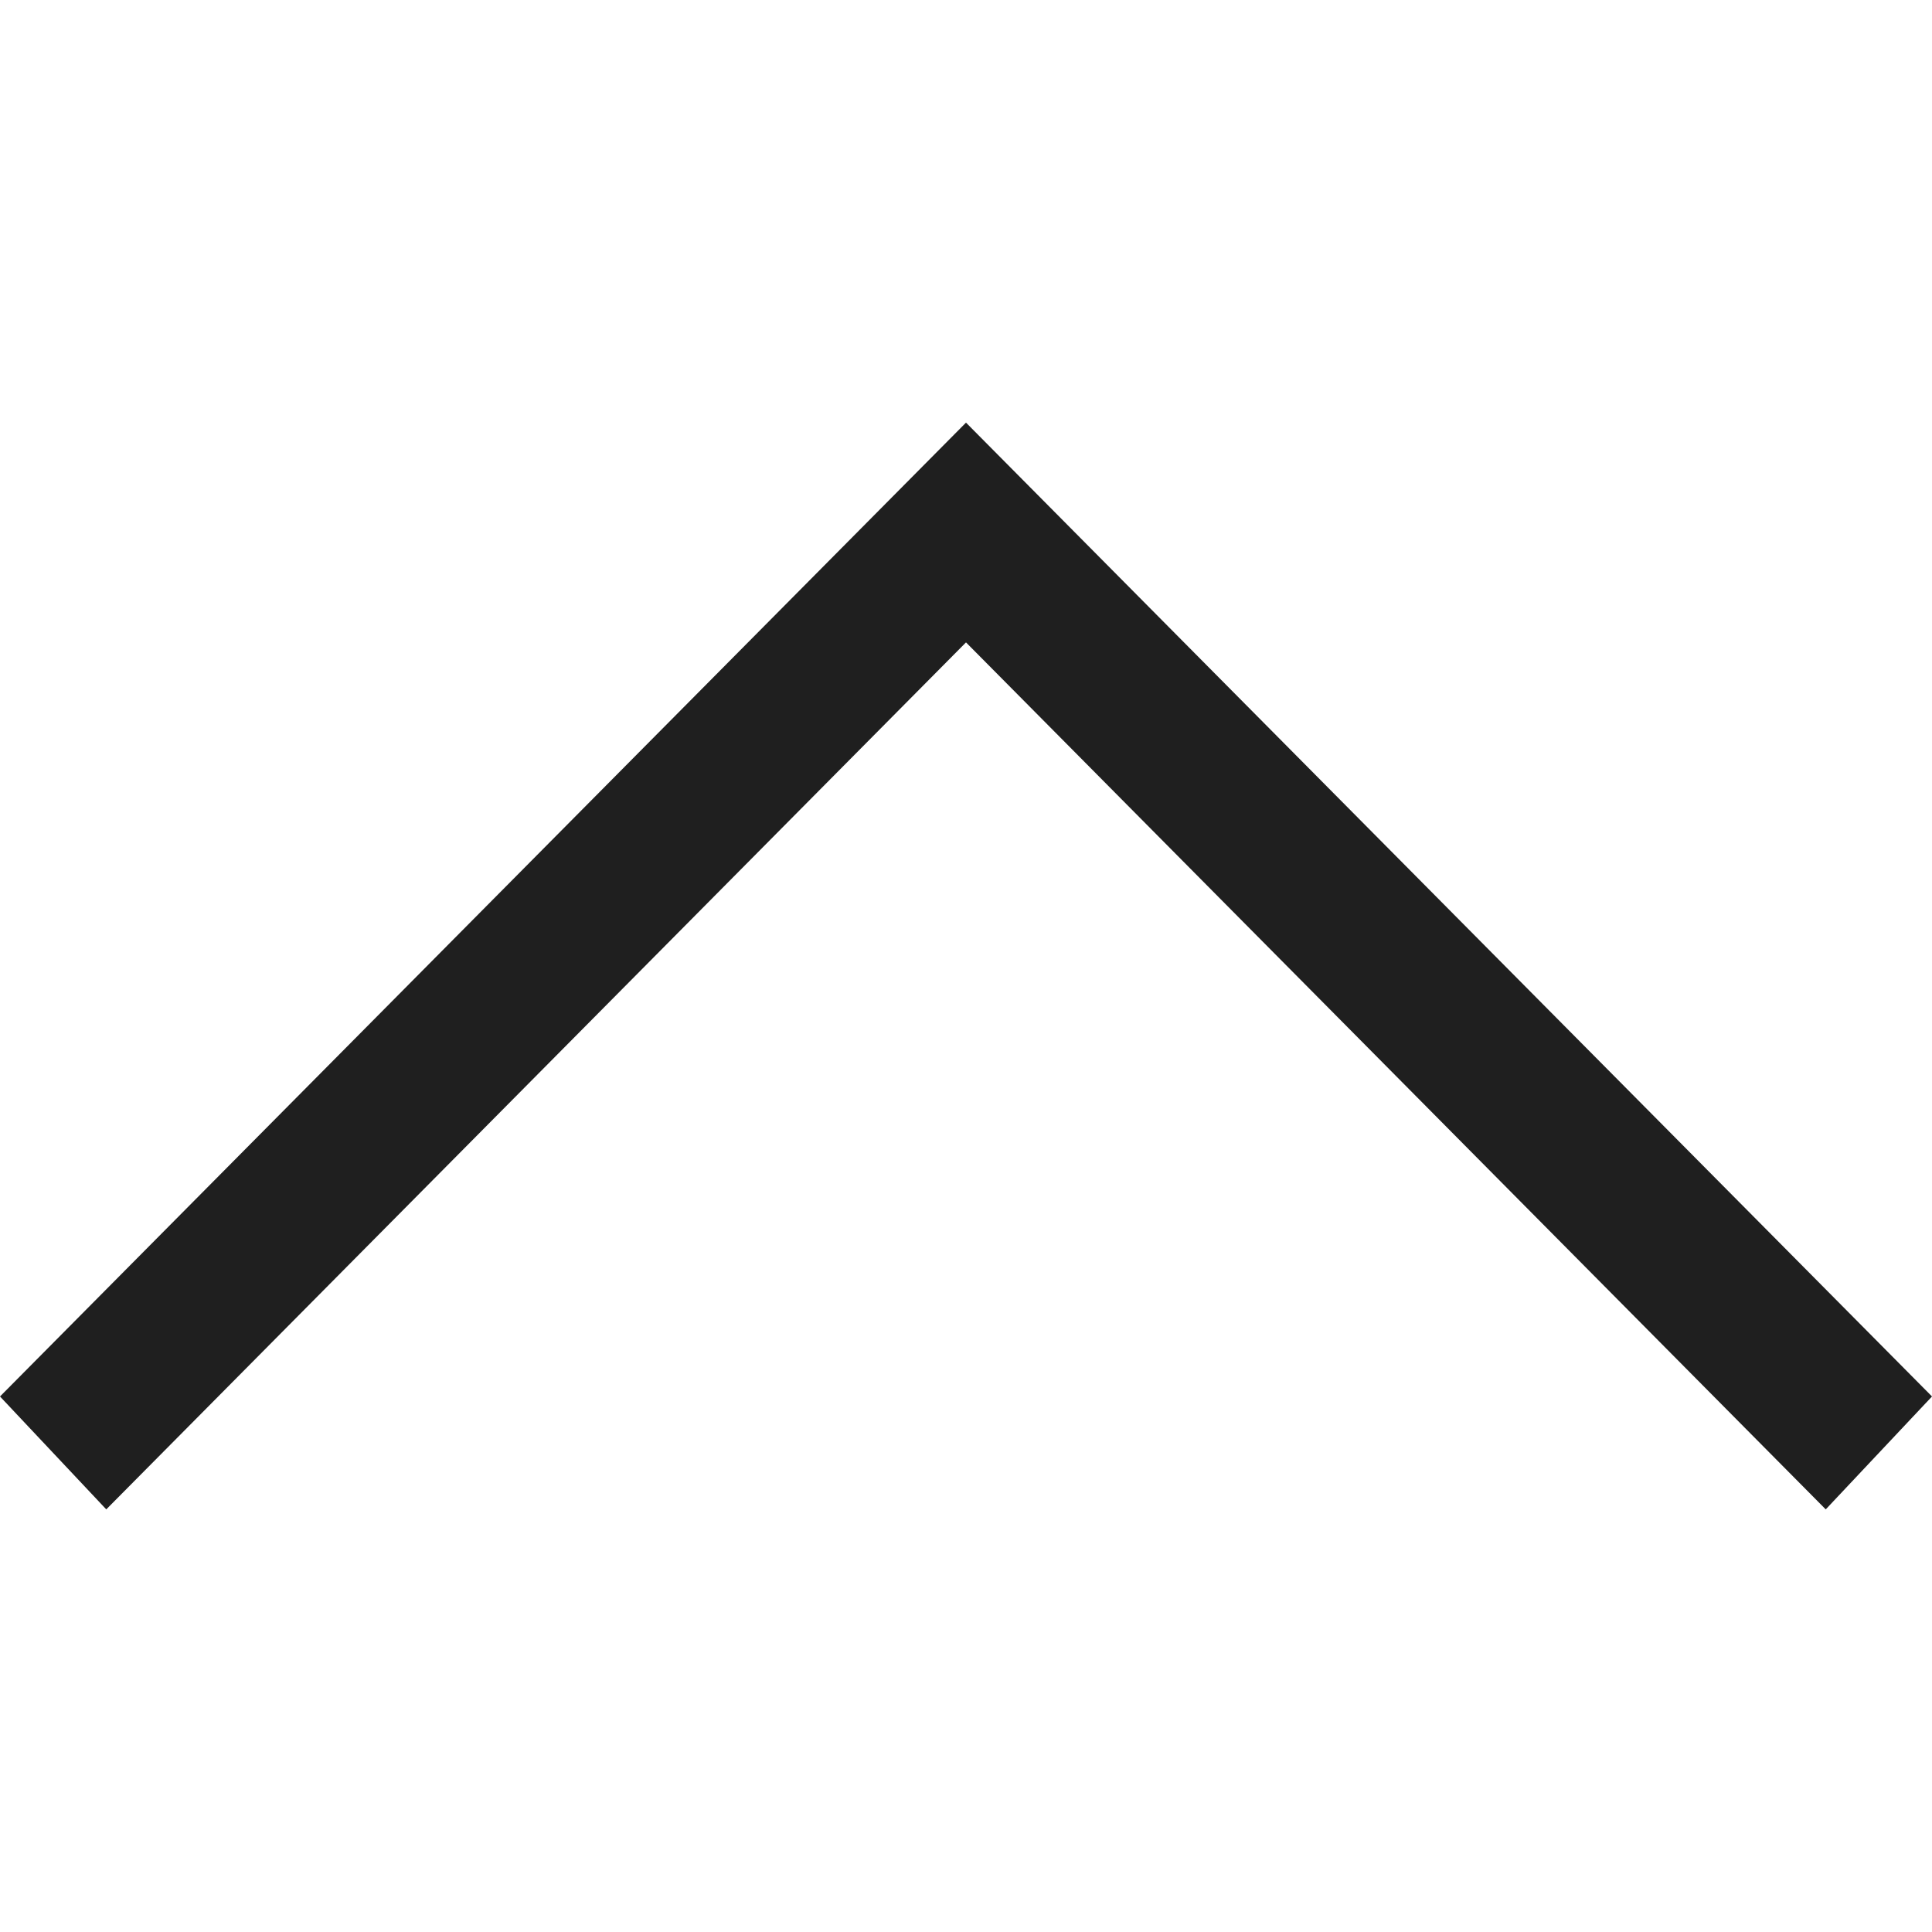
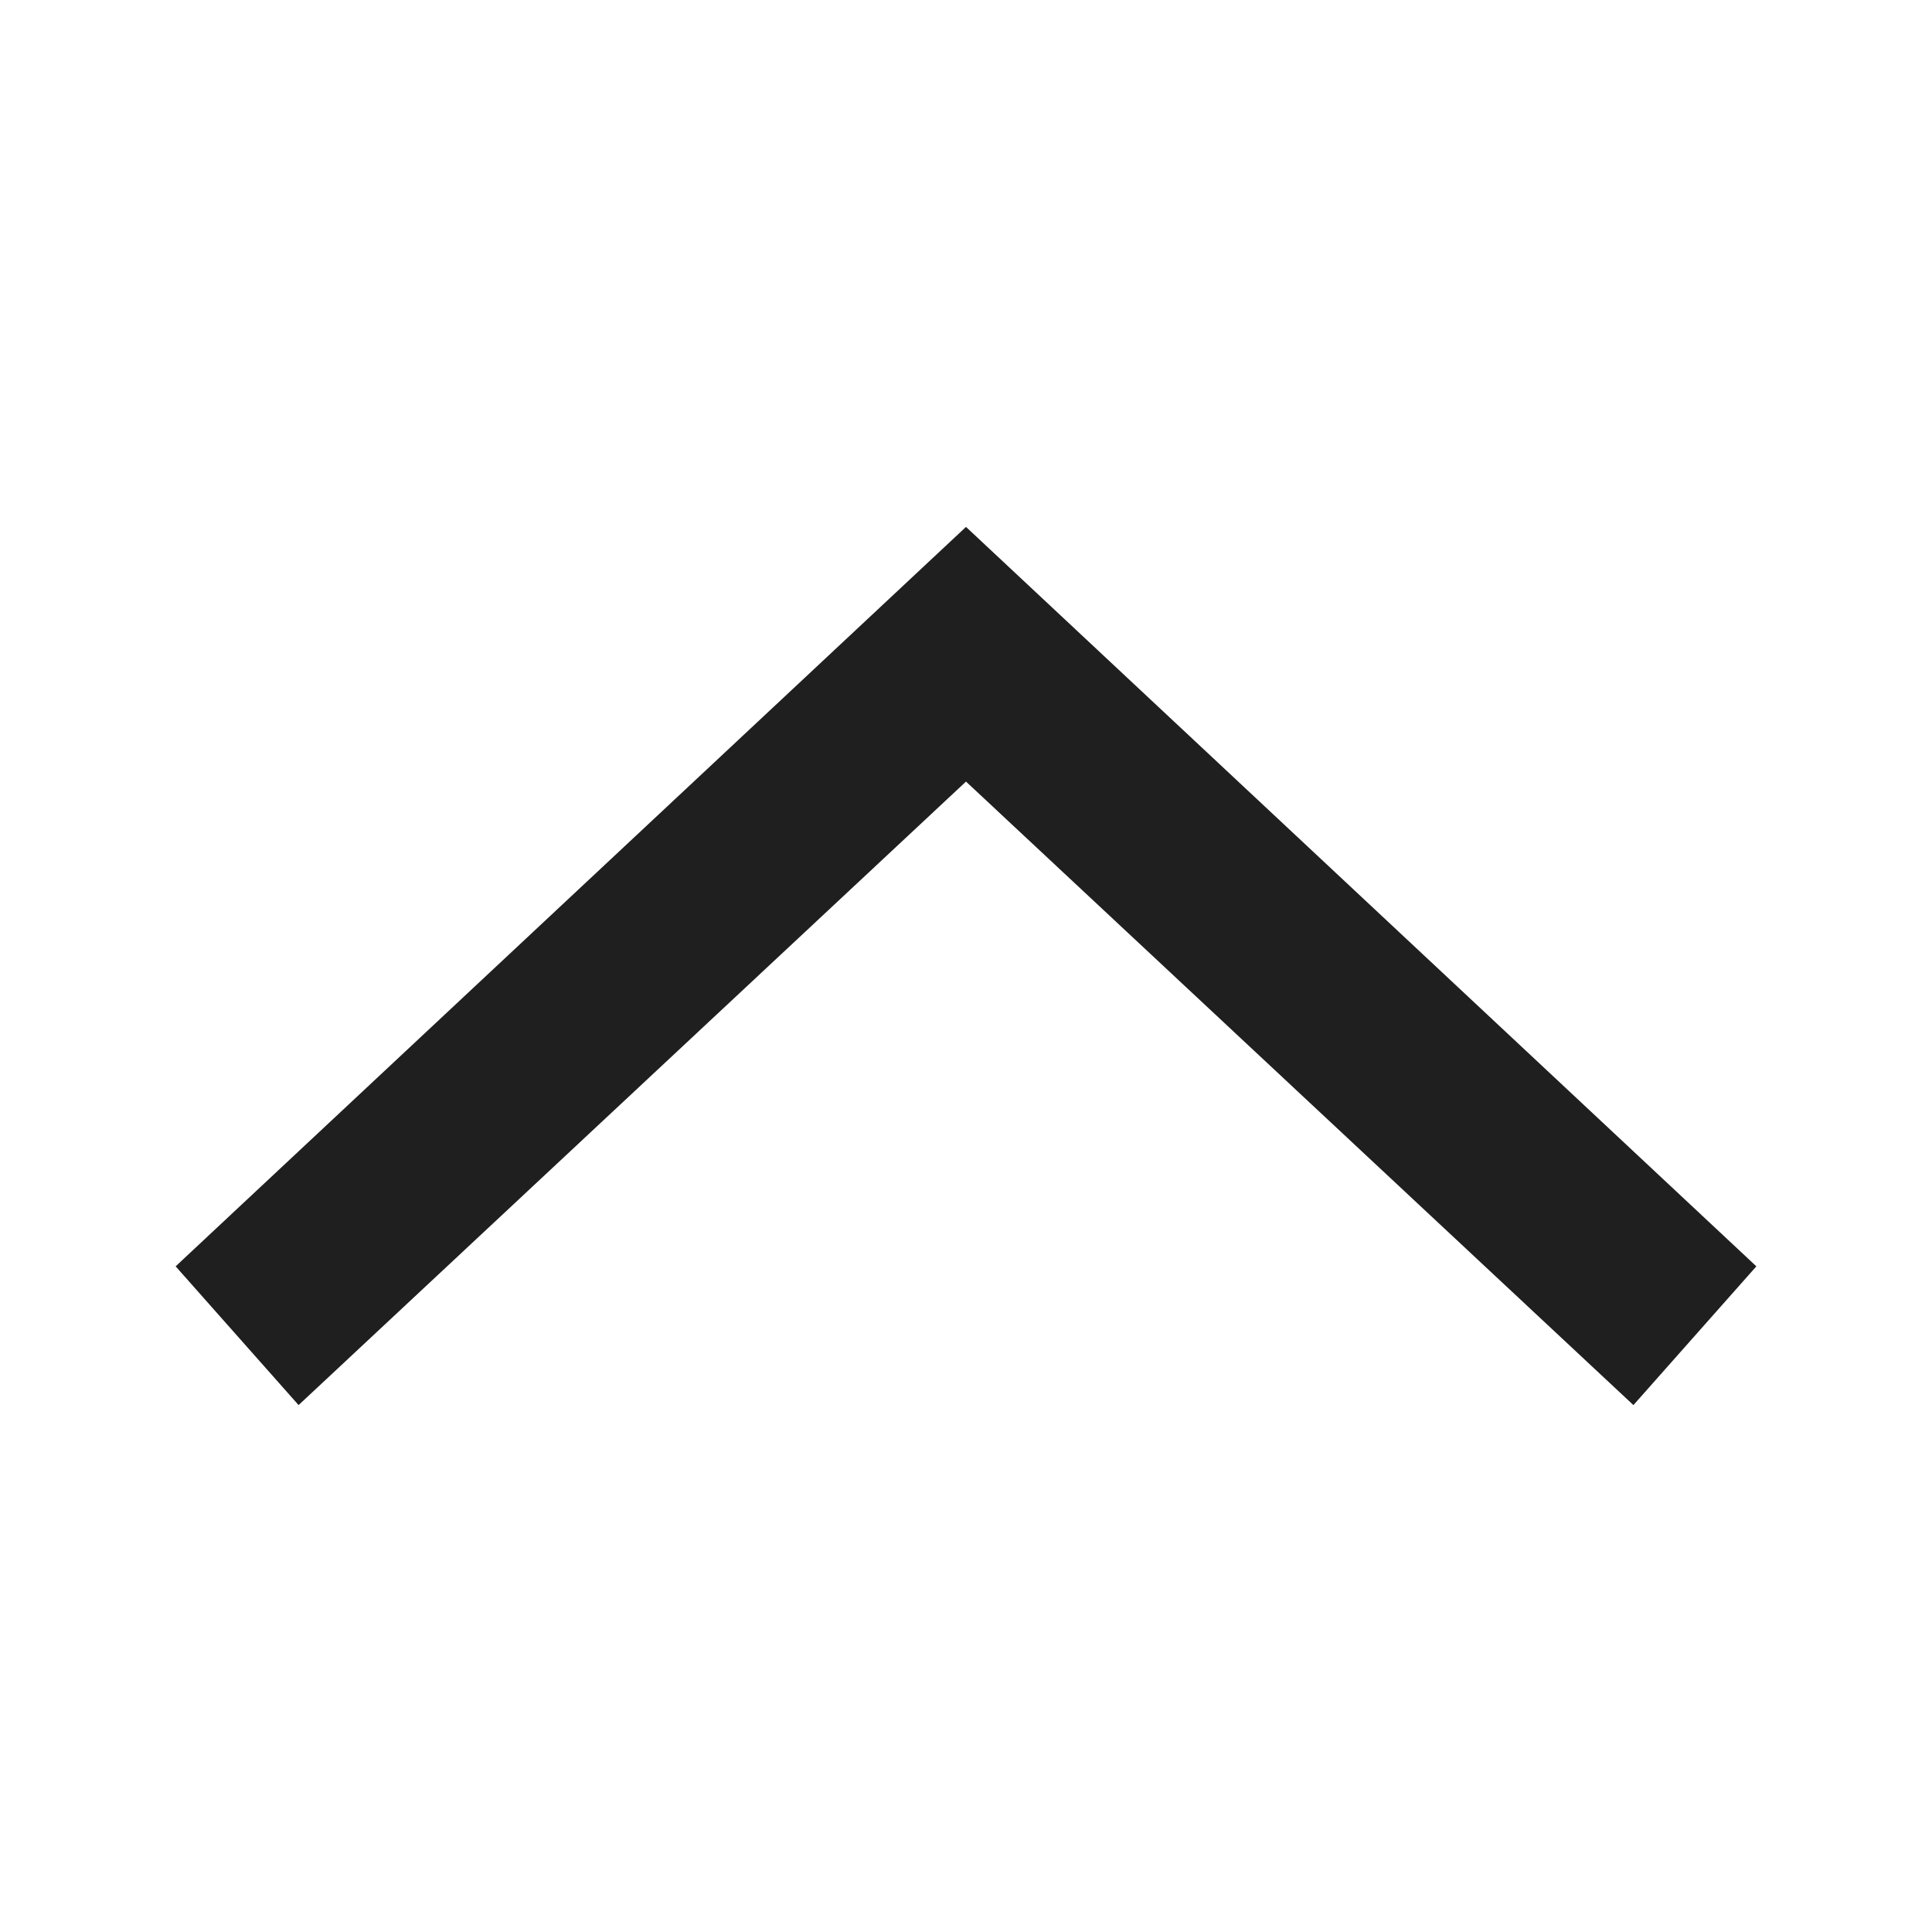
- <svg xmlns="http://www.w3.org/2000/svg" viewBox="0 0 32 32">
+ <svg xmlns="http://www.w3.org/2000/svg" viewBox="0 0 11 11">
  <defs>
    <style>.a{fill:#1f1f1f;}</style>
  </defs>
-   <polygon class="a" points="16 7 32 23.13 30.24 25 16 10.64 1.76 25 0 23.13 16 7" />
+   <polygon class="a" points="5.5 3 10 7.21 9.3 8 5.5 4.45 1.7 8 1 7.21 5.5 3" />
</svg>
